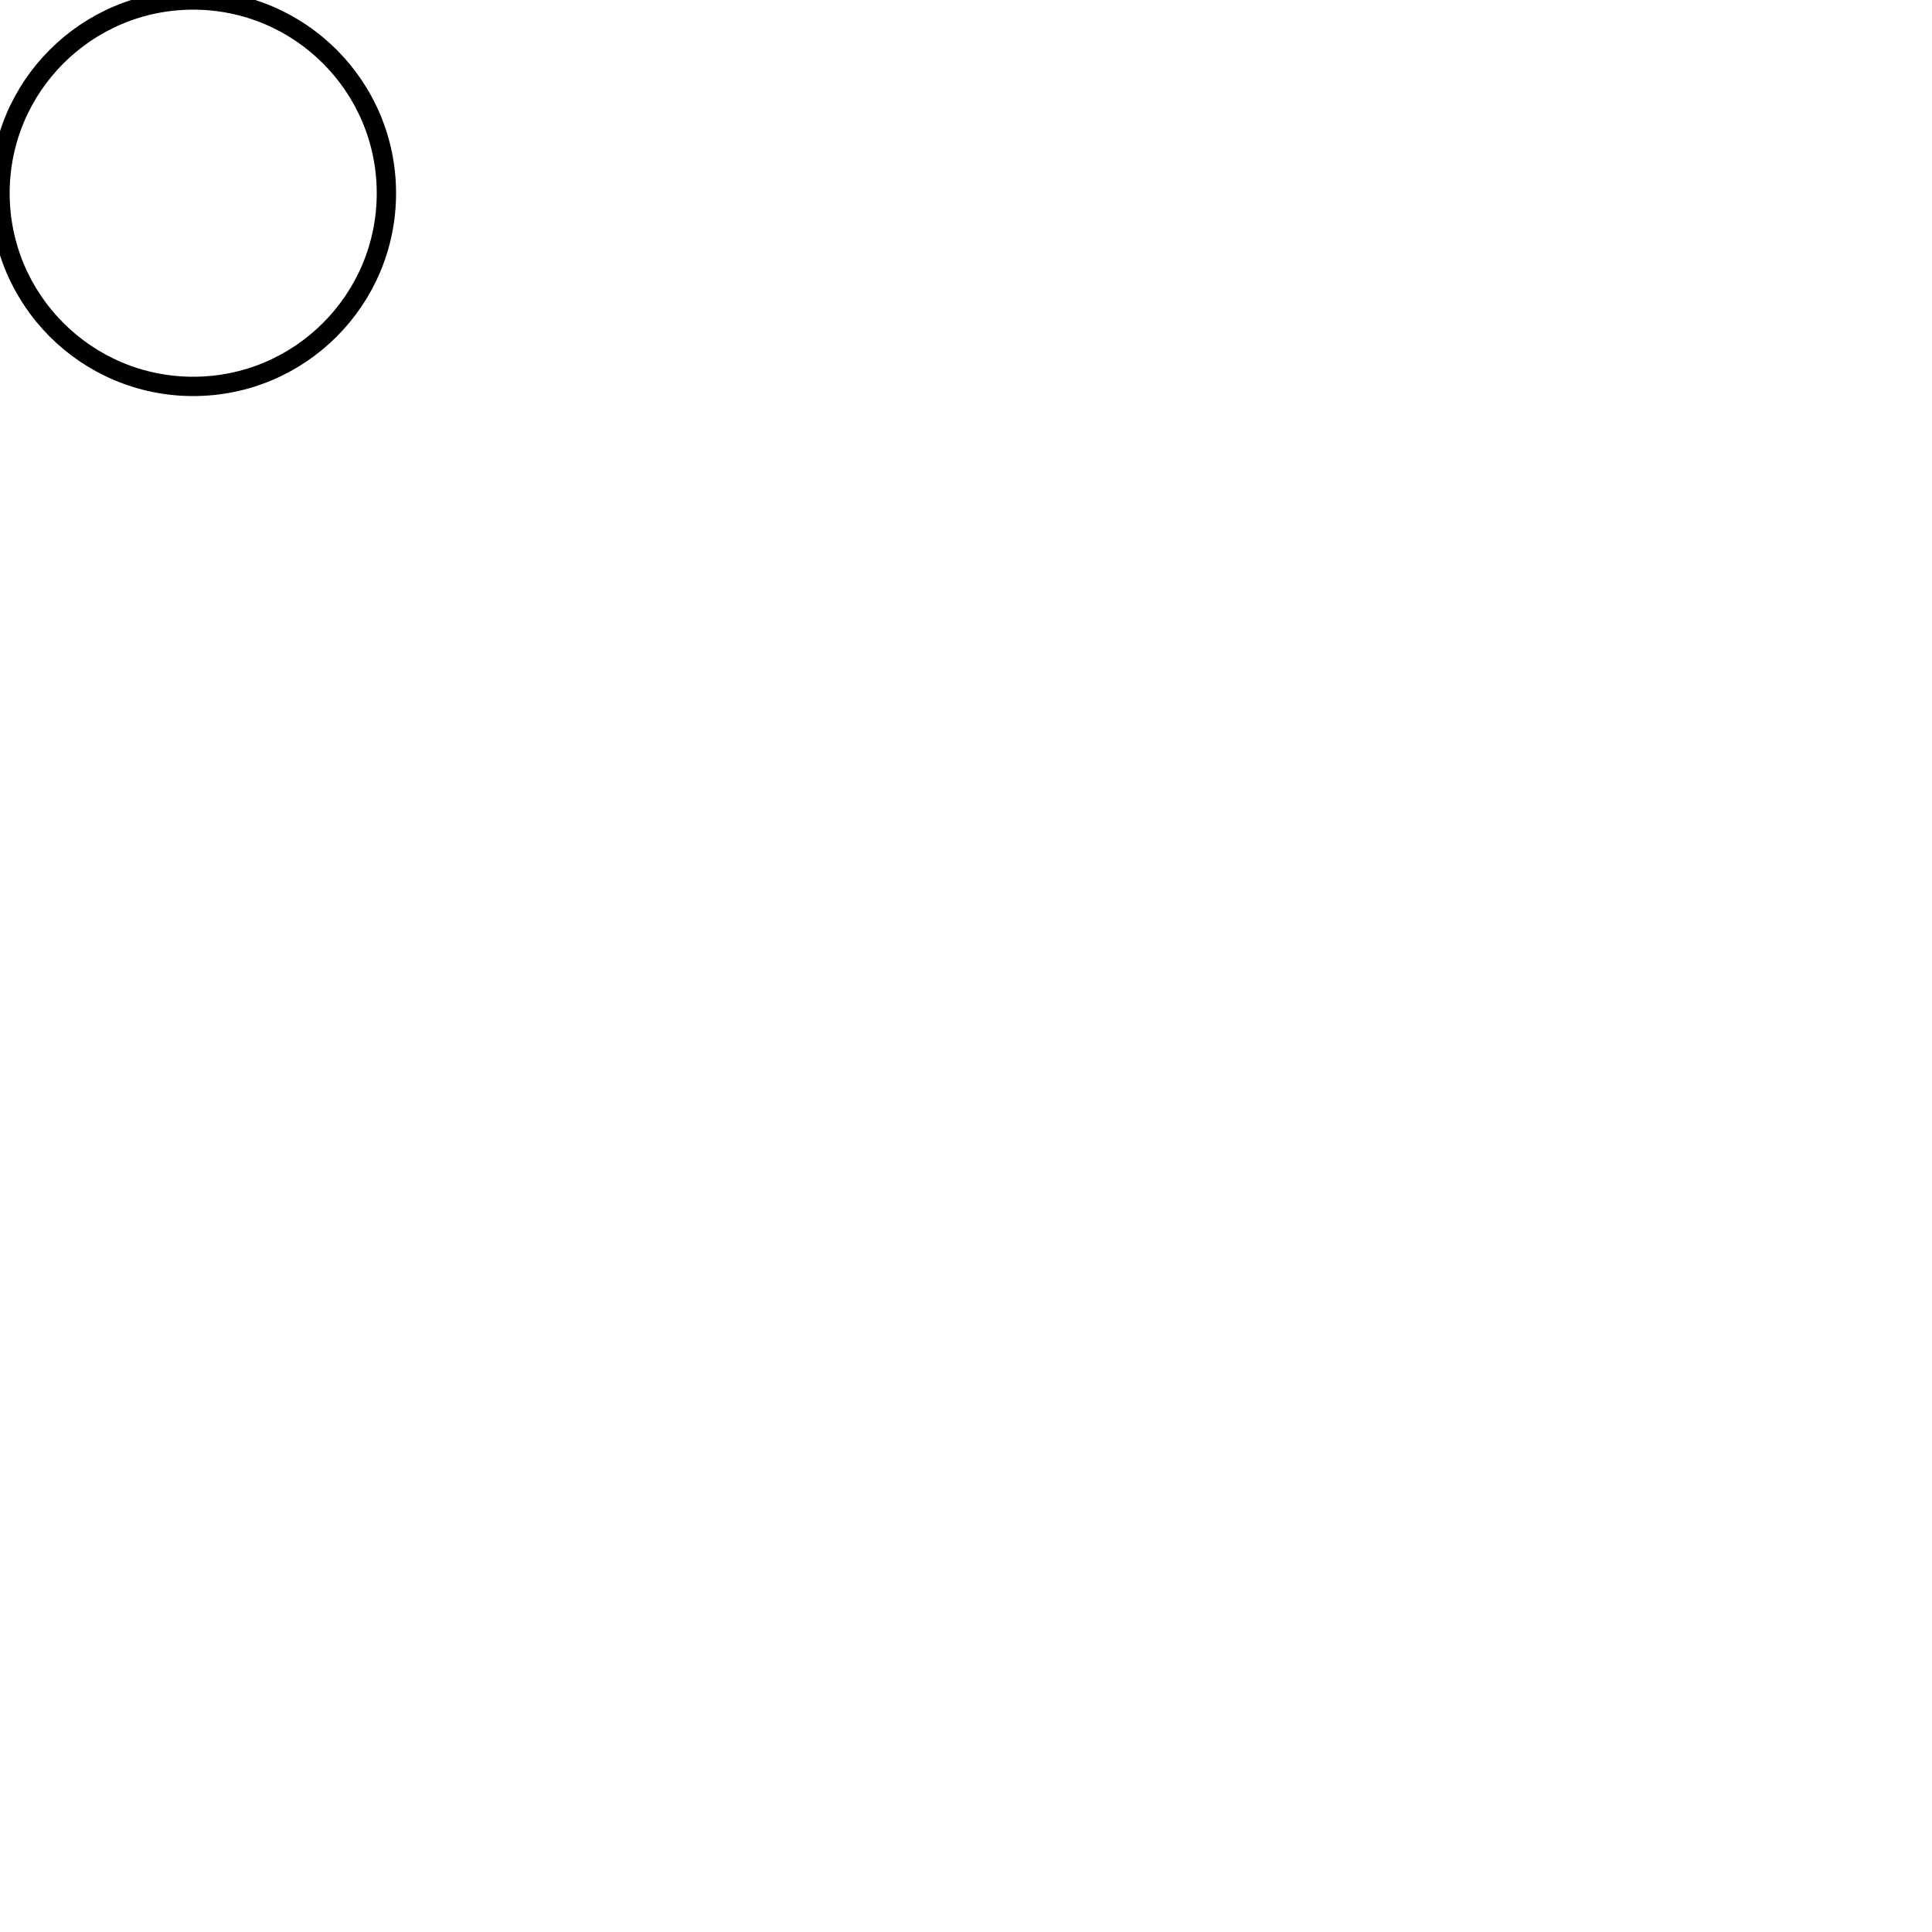
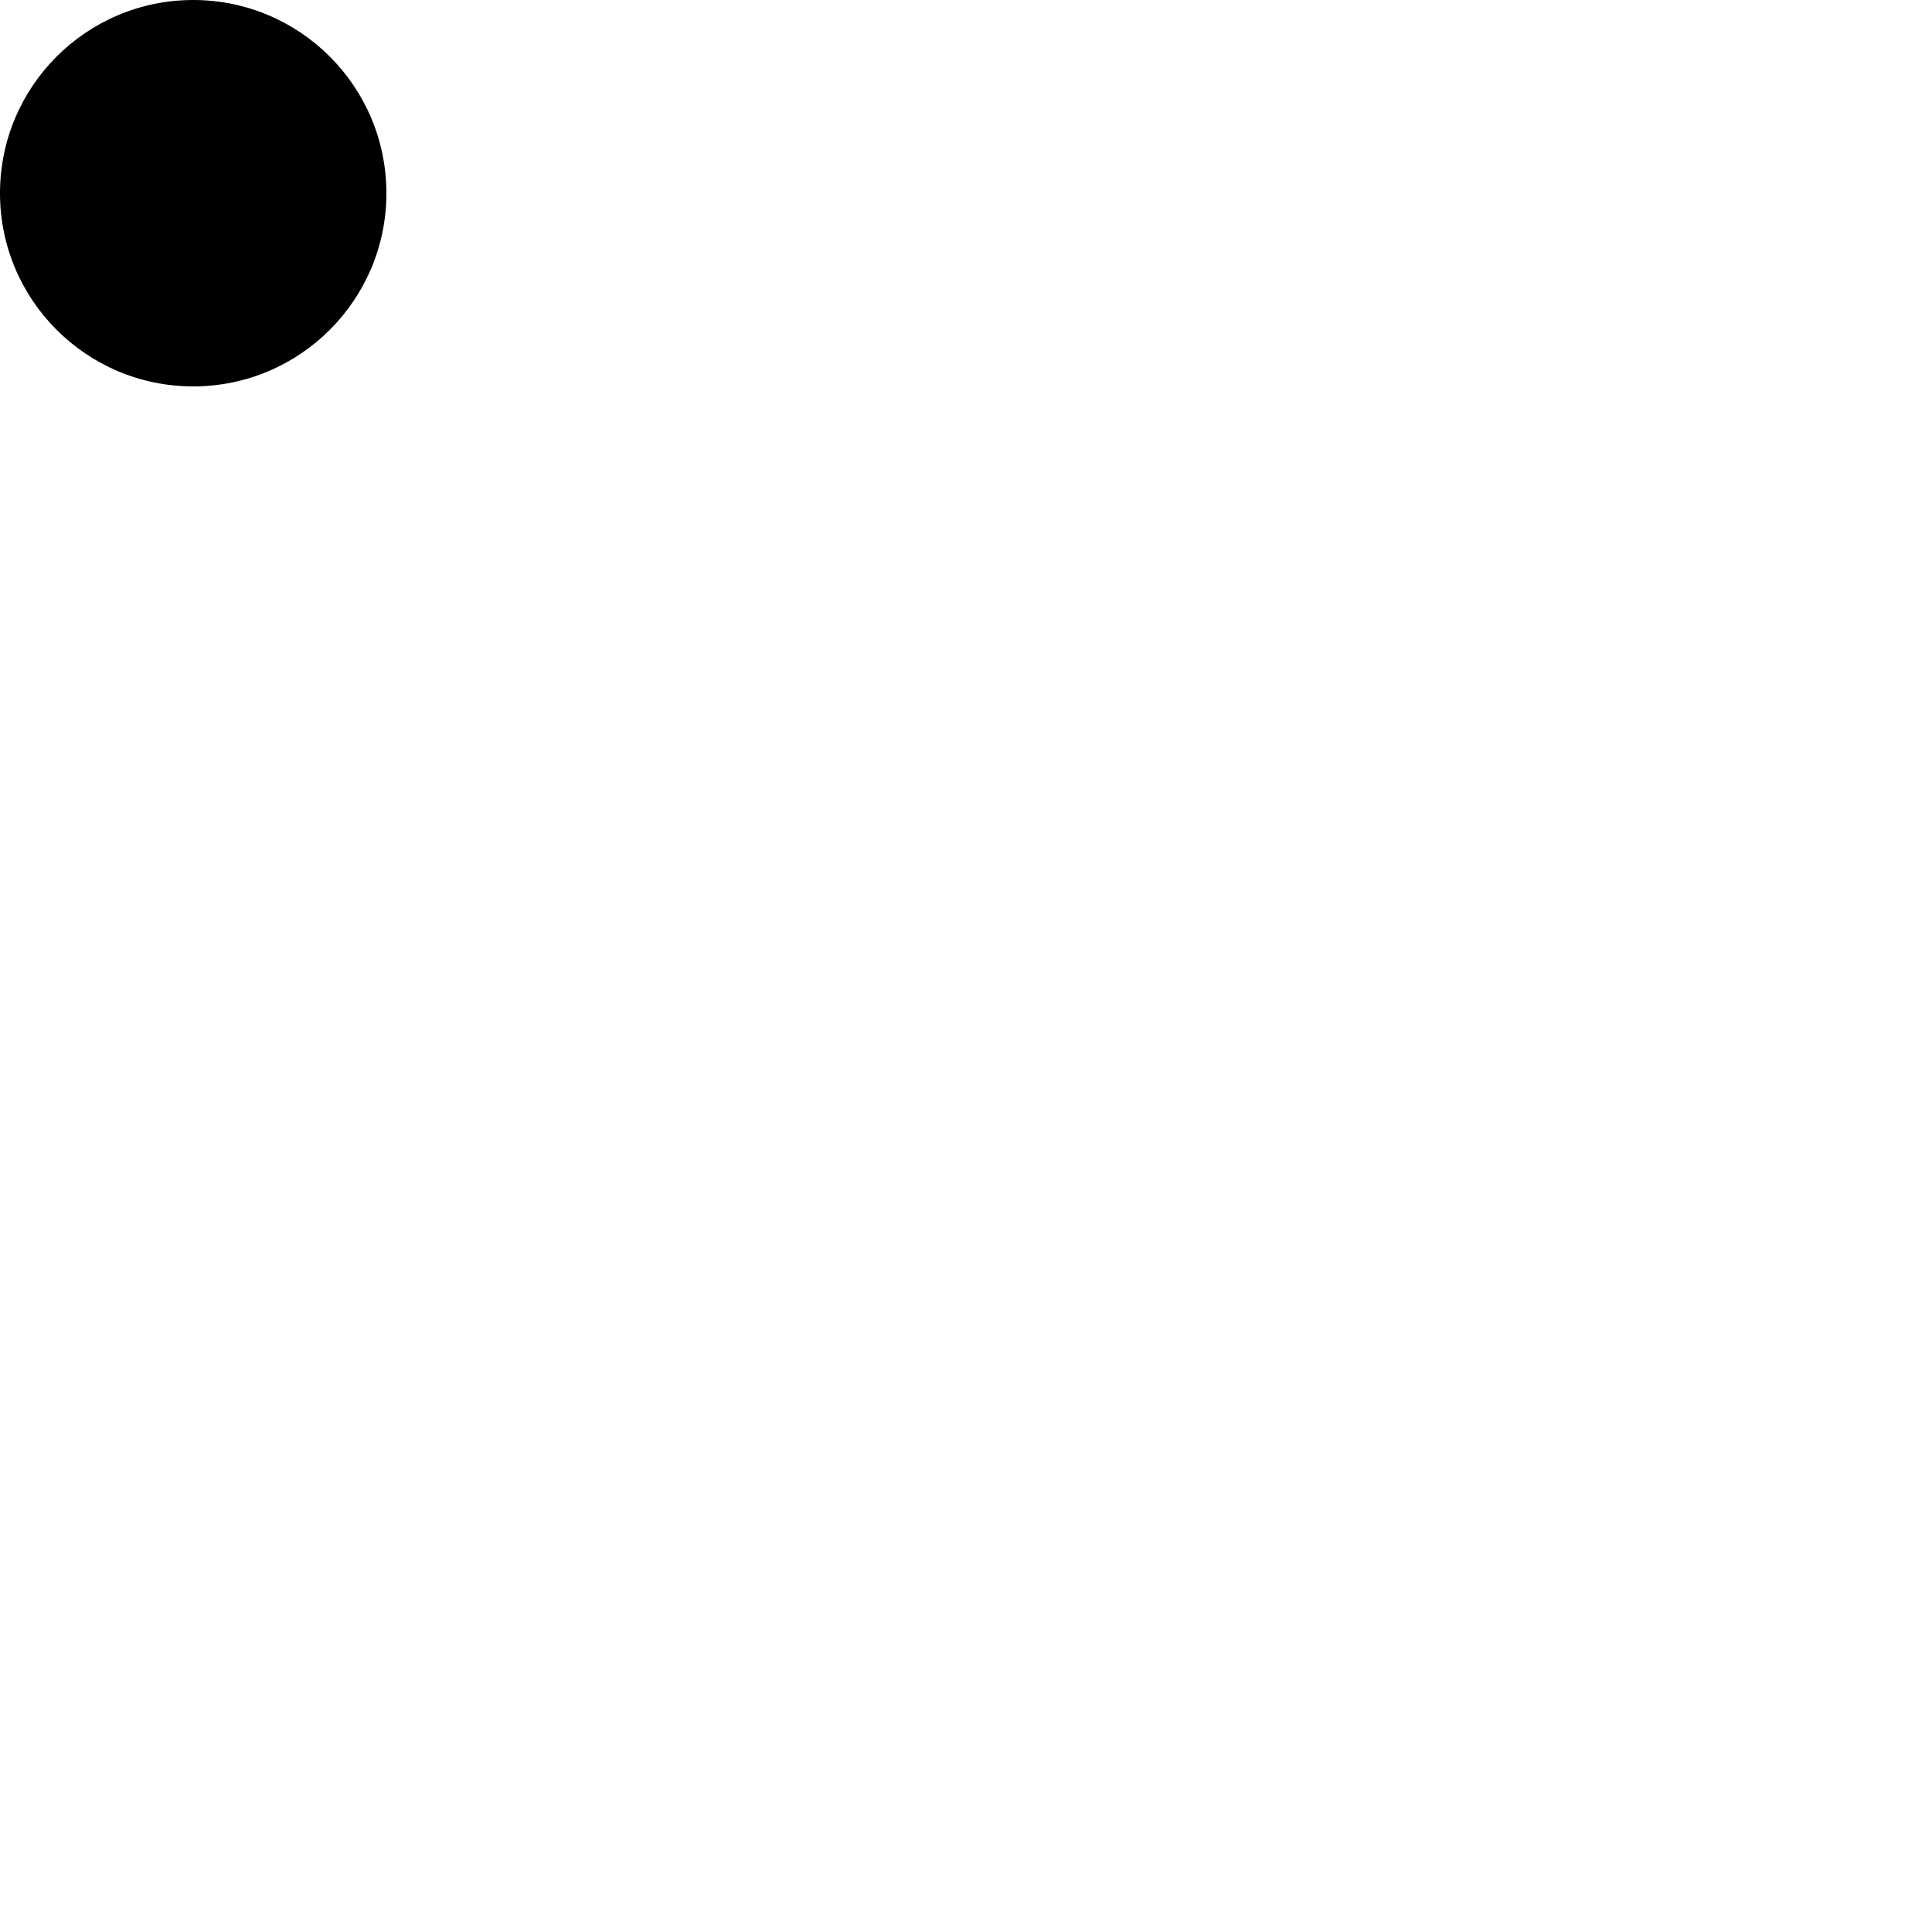
<svg xmlns="http://www.w3.org/2000/svg" width="100.0" height="100.0">
-   <circle cx="10.0px" cy="10.0px" r="10.0px" id="none" fill="none" stroke="#000000" stroke-width="nonepx" stroke-dasharray="none" style="none" visibility="inherit" />
+   <circle cx="10.0px" cy="10.0px" r="10.0px" id="none" fill="black" stroke="000000" stroke-width="nonepx" stroke-dasharray="none" style="none" visibility="inherit" />
</svg>
